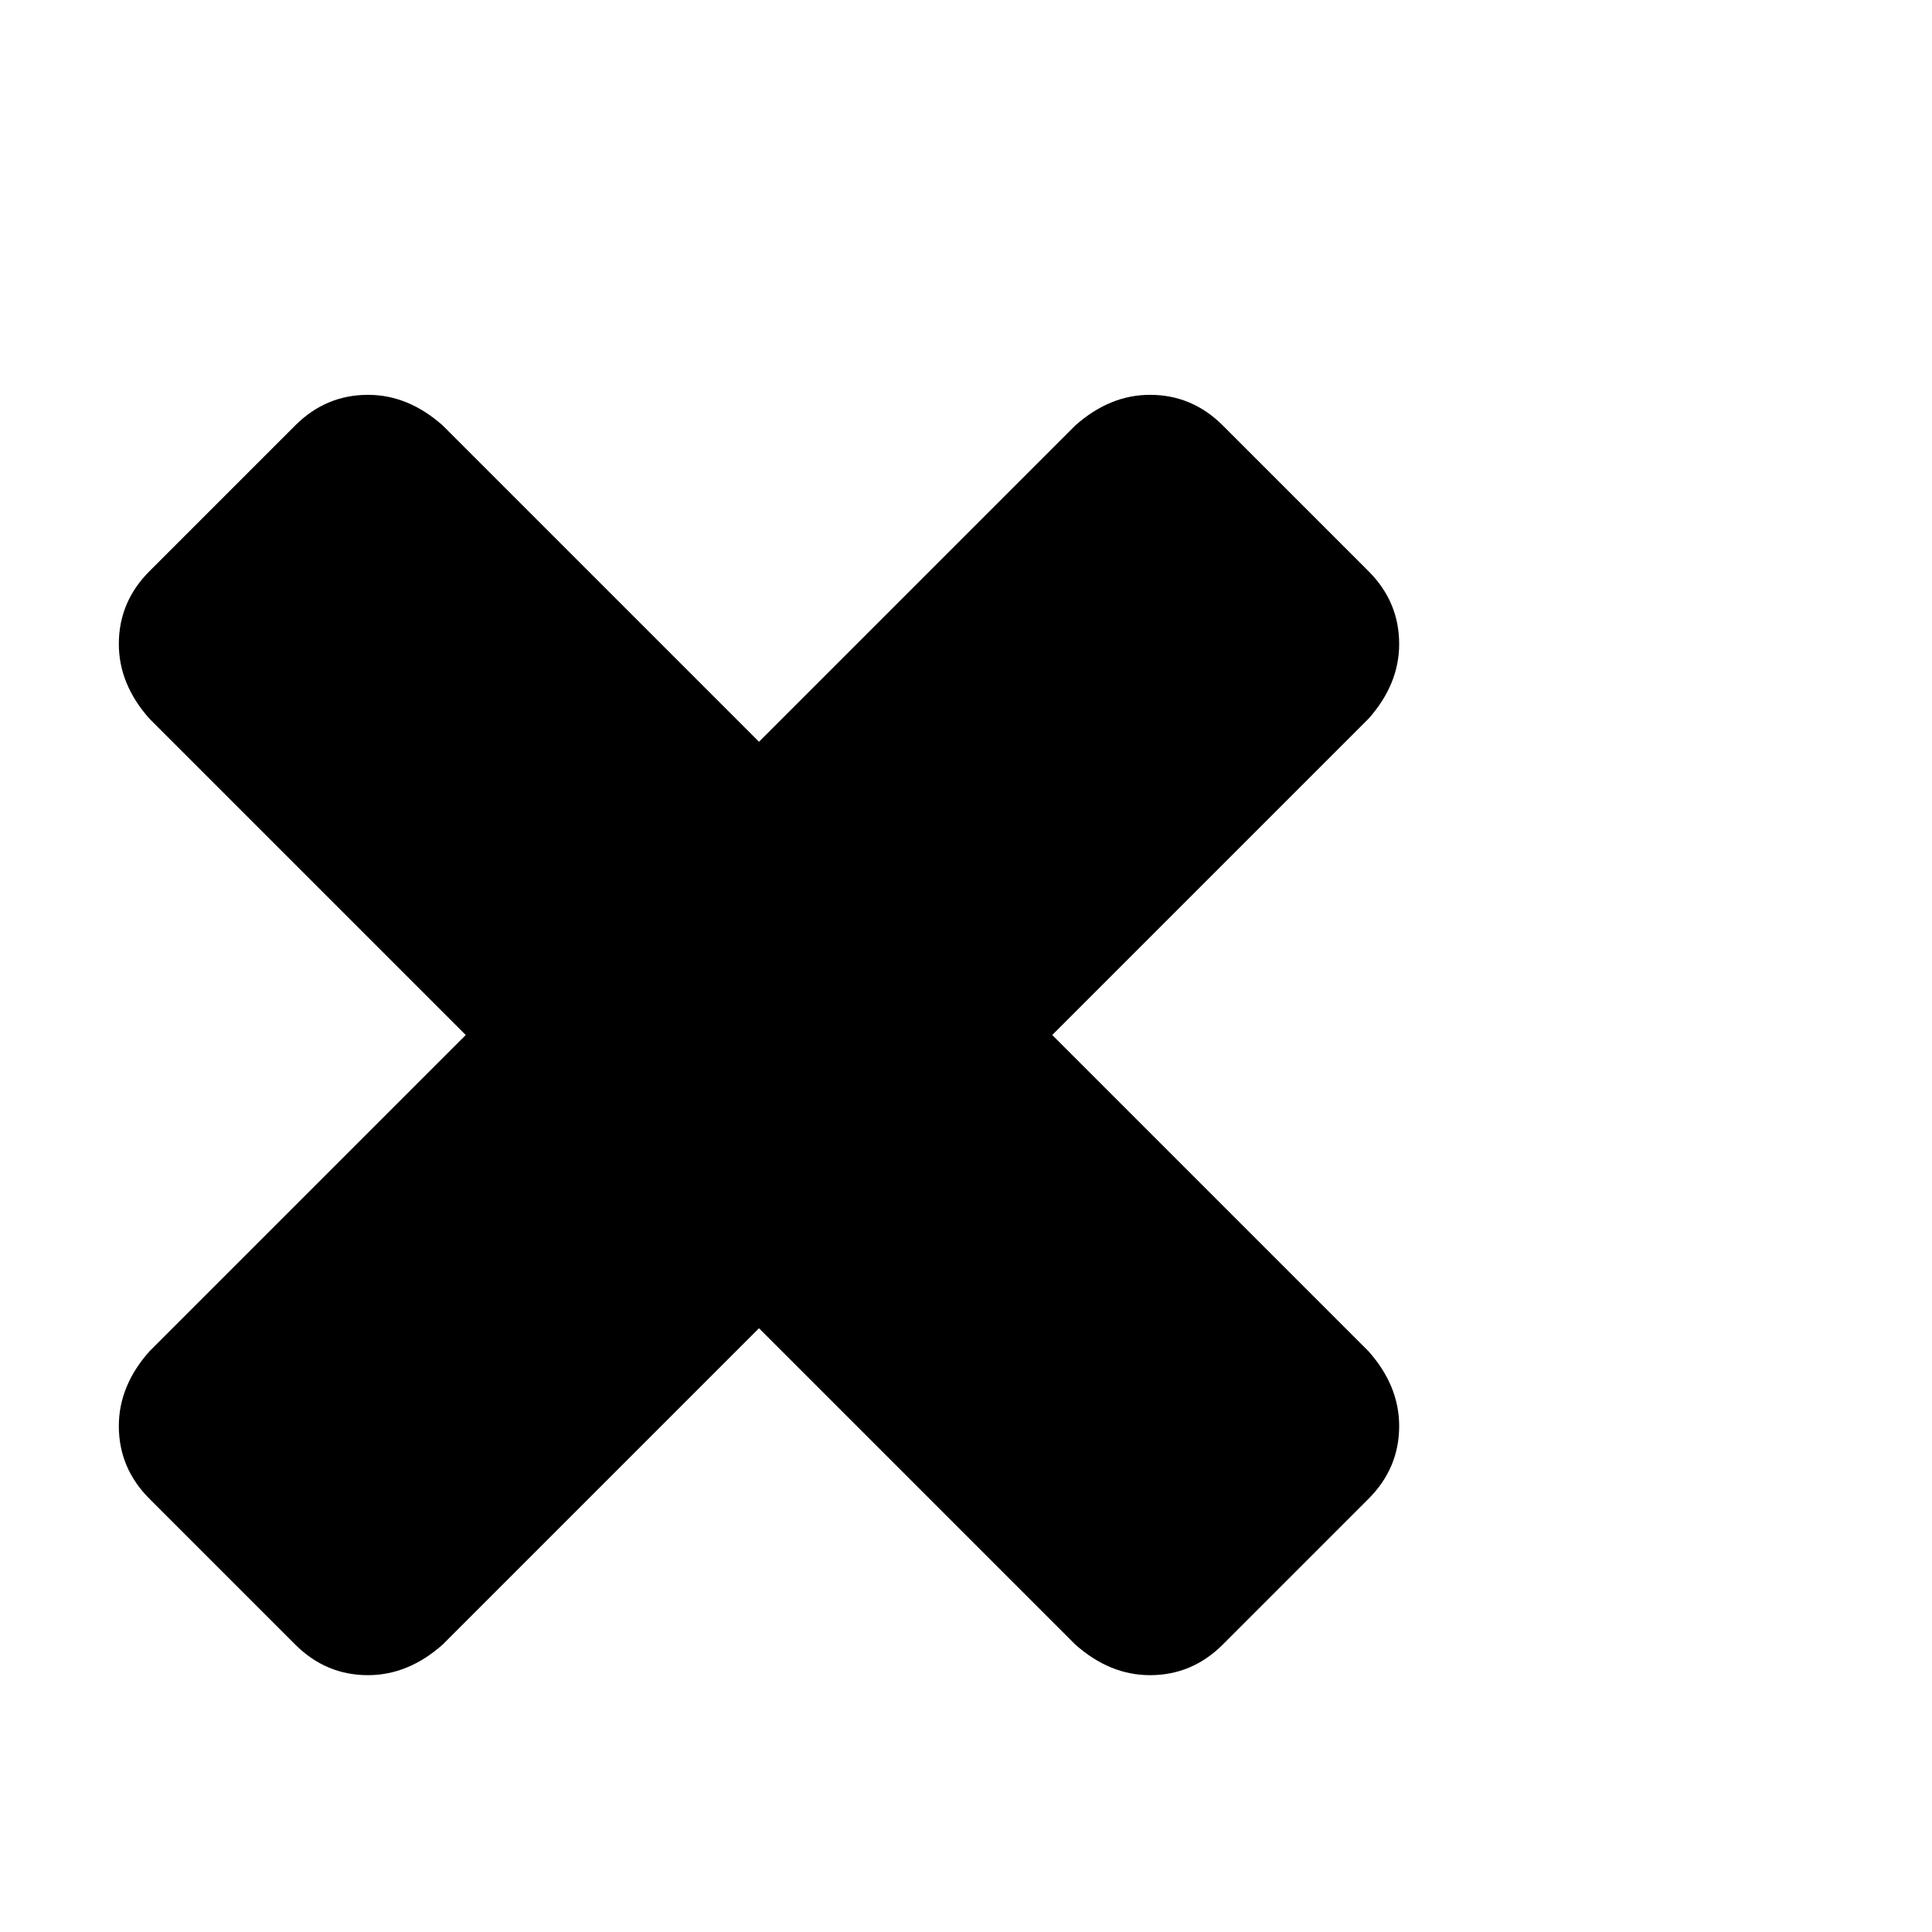
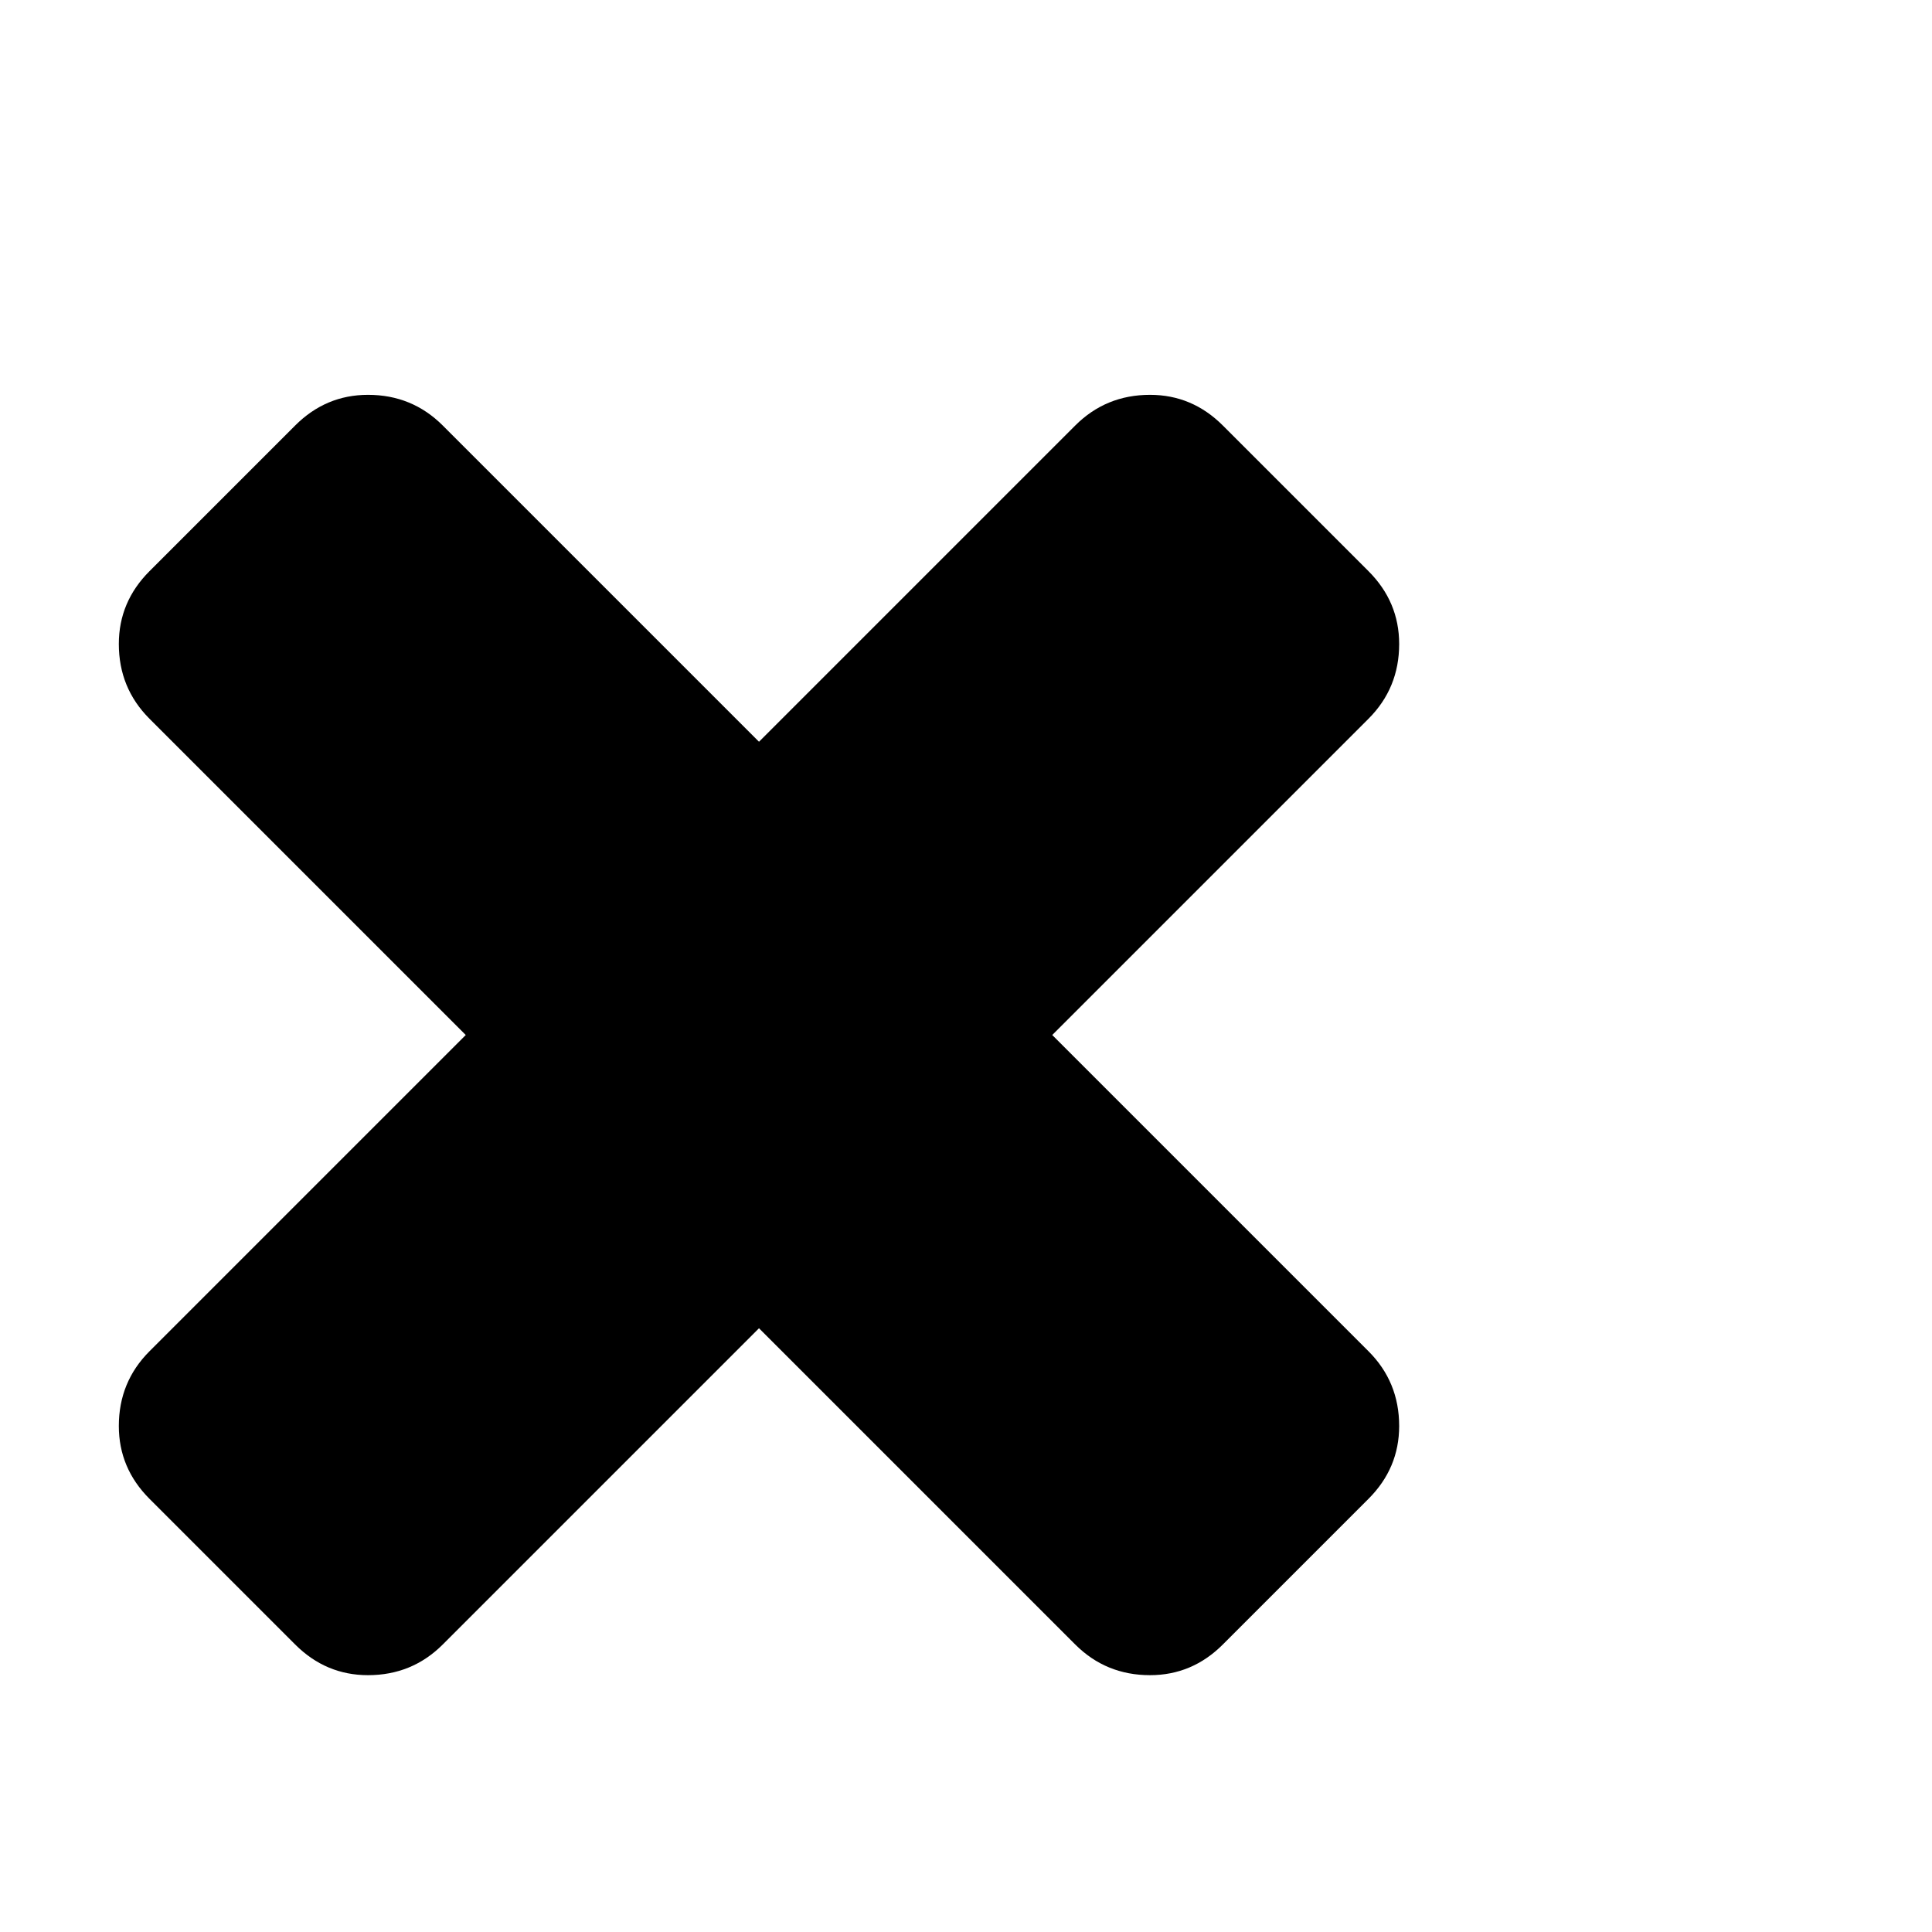
<svg xmlns="http://www.w3.org/2000/svg" viewBox="0 0 1008 1008">
-   <path fill="currentColor" d="M730 744q0 22-16 38l-76 76q-16 16-38 16-21 0-39-16L396 693 231 858q-18 16-39 16-22 0-38-16l-76-76q-16-16-16-38 0-21 16-39l165-165L78 375q-16-18-16-39 0-22 16-38l76-76q16-16 38-16 21 0 39 16l165 165 165-165q18-16 39-16 22 0 38 16l76 76q16 16 16 38 0 21-16 39L549 540l165 165q16 18 16 39z" />
+   <path fill="currentColor" d="M730 744q0 22-16 38l-76 76q-16 16-38 16-23 0-39-16L396 693 231 858q-16 16-39 16-22 0-38-16l-76-76q-16-16-16-38 0-23 16-39l165-165L78 375q-16-16-16-39 0-22 16-38l76-76q16-16 38-16 23 0 39 16l165 165 165-165q16-16 39-16 22 0 38 16l76 76q16 16 16 38 0 23-16 39L549 540l165 165q16 16 16 39z" />
</svg>
